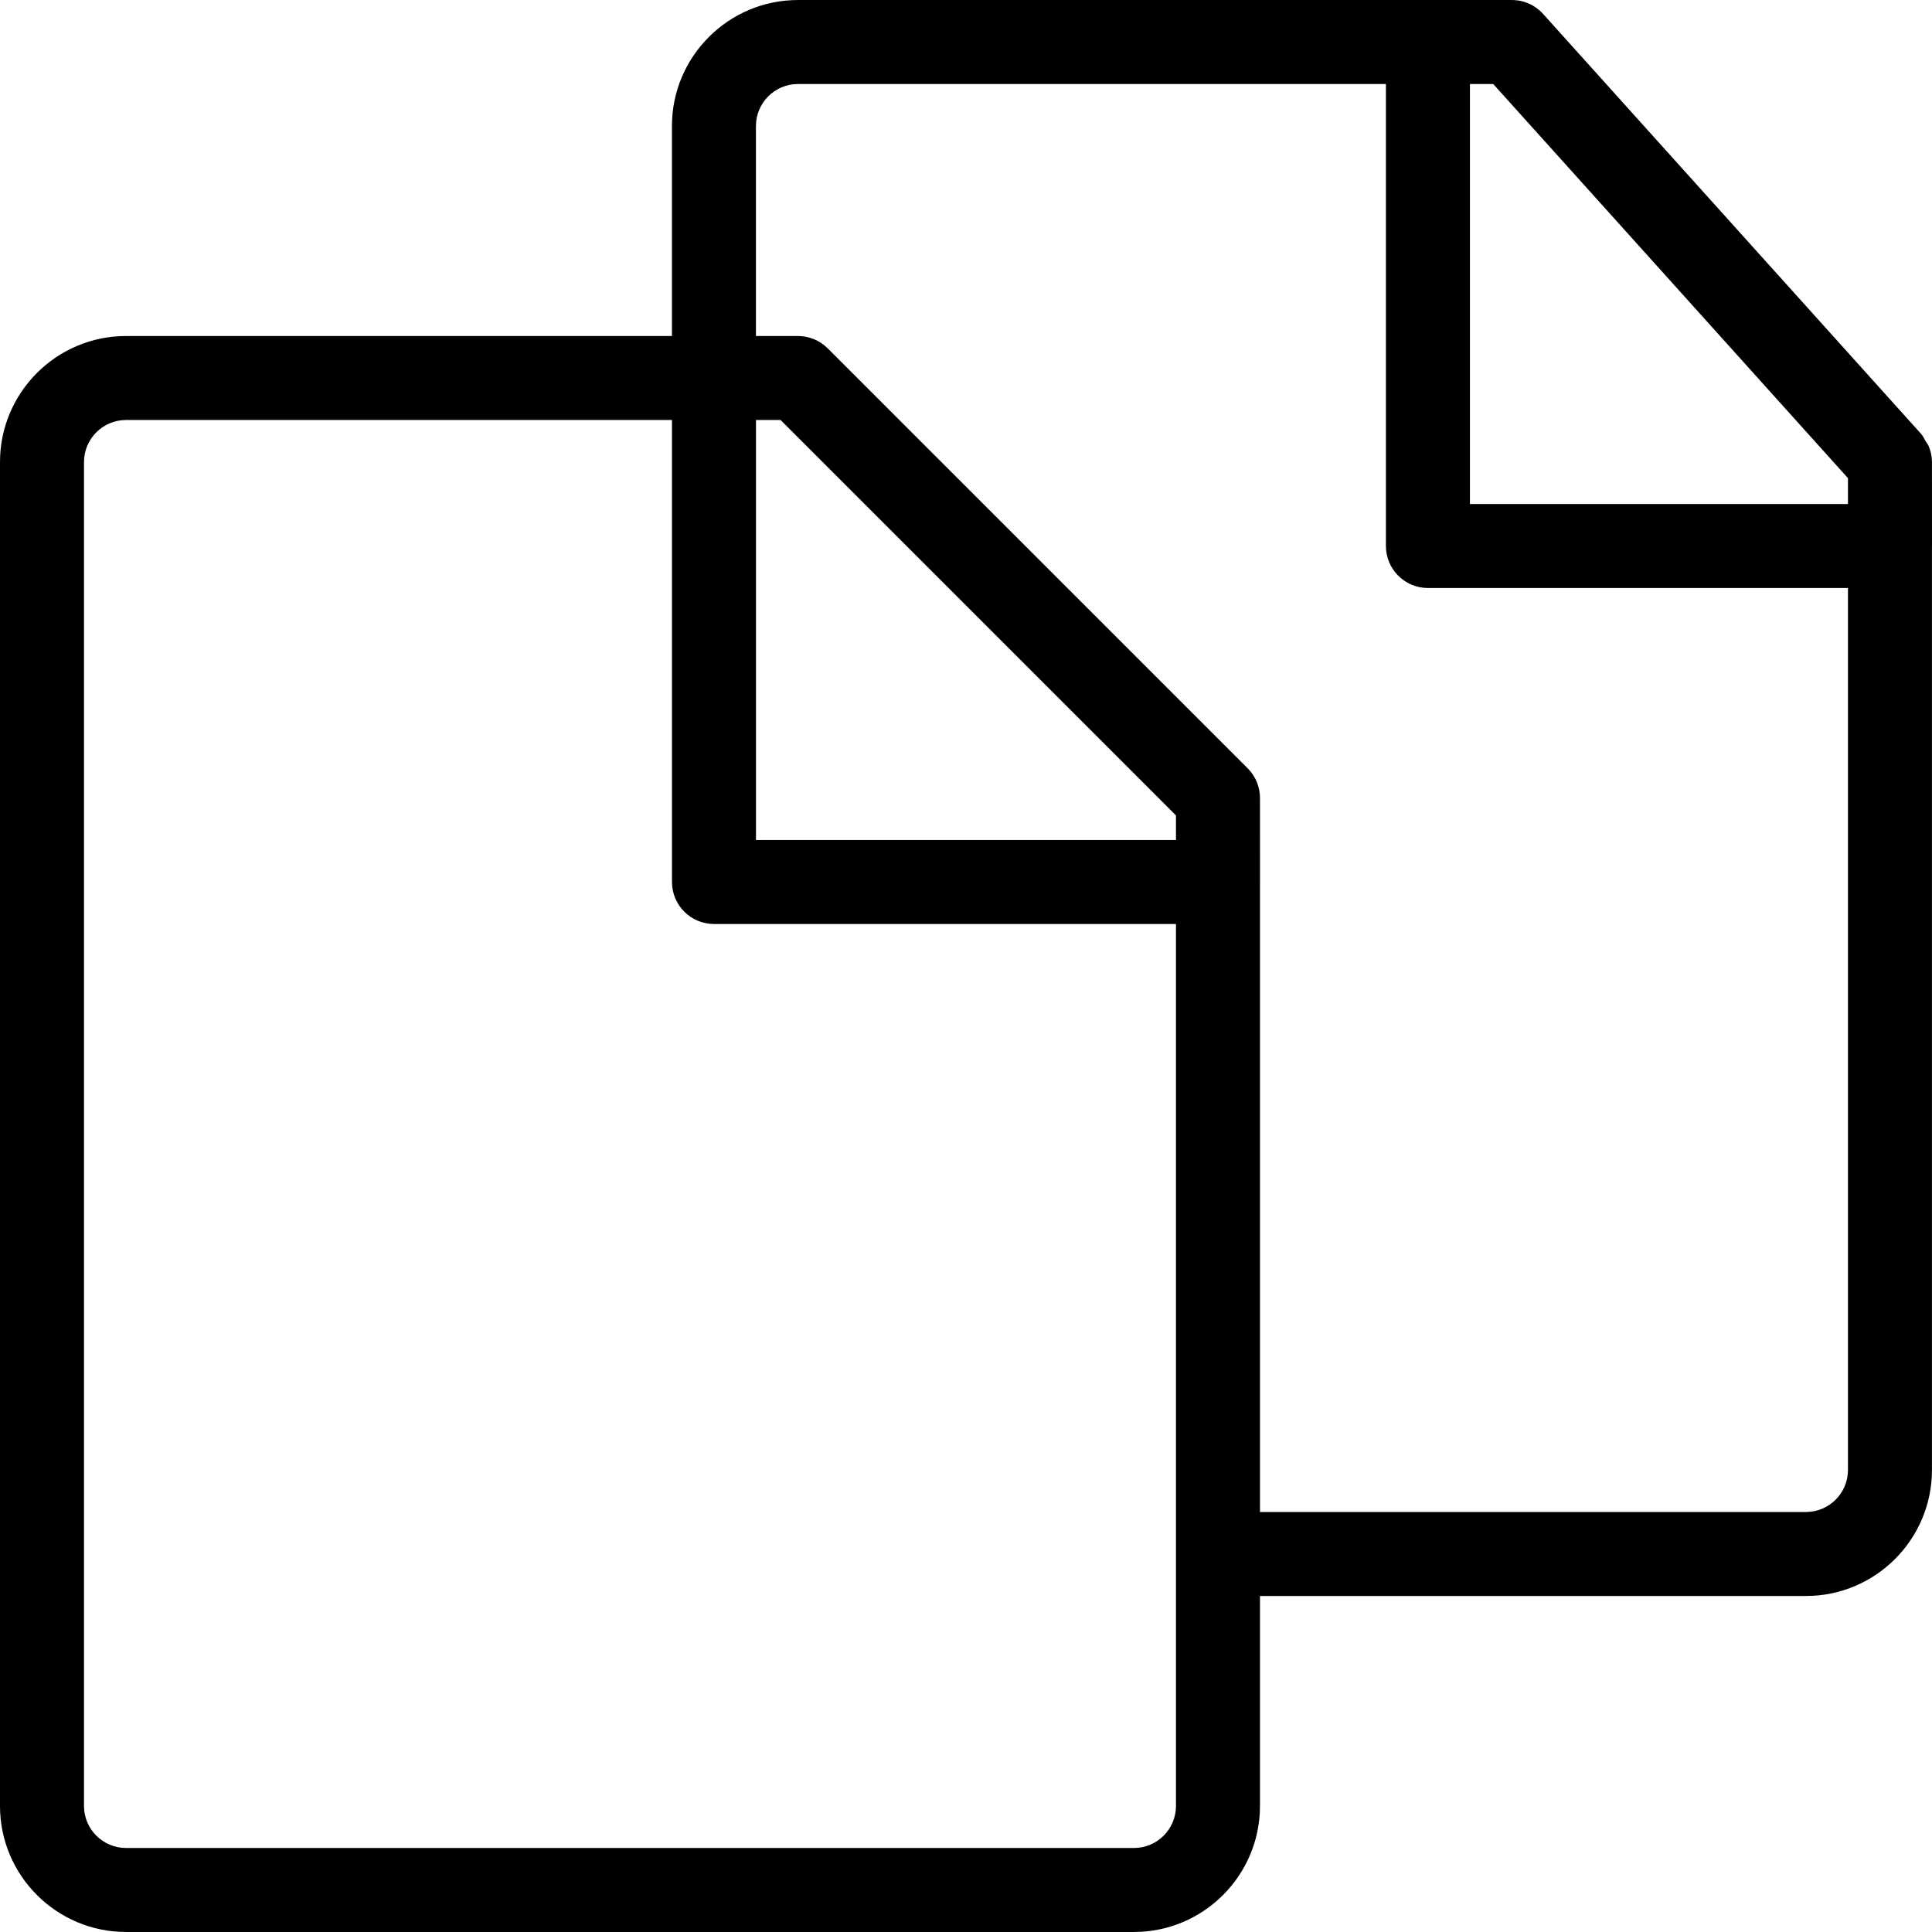
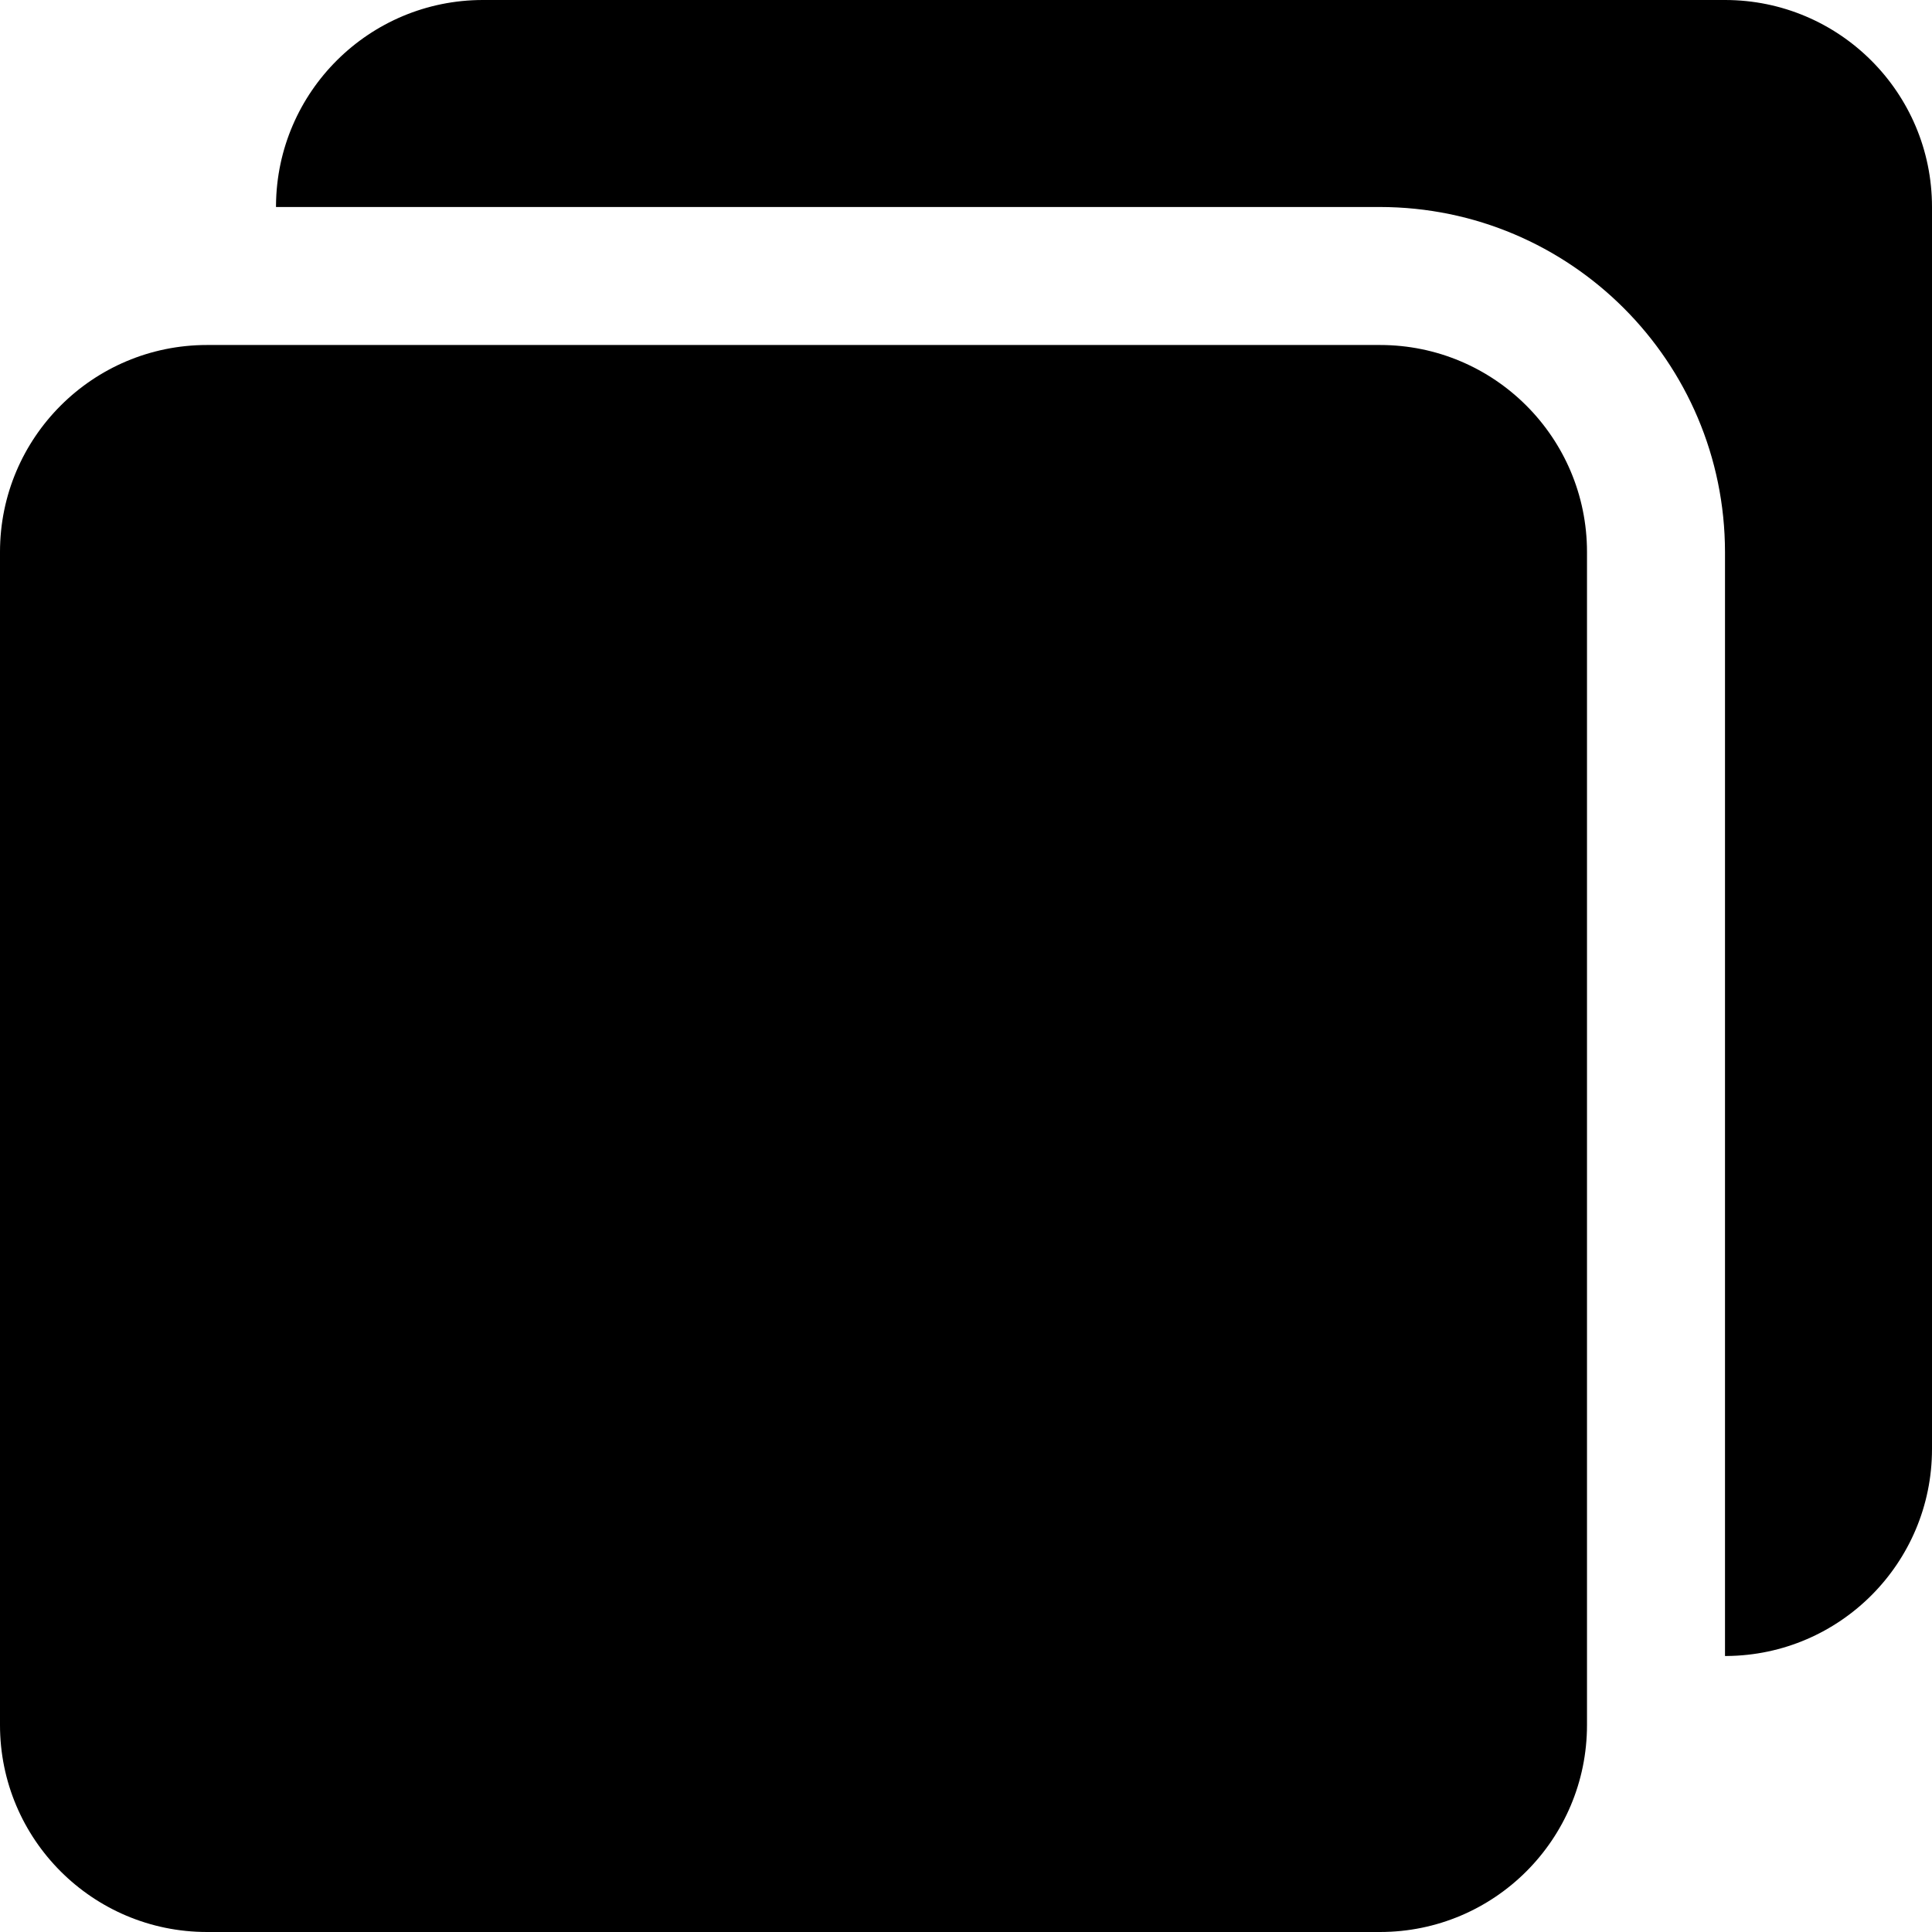
- <svg xmlns="http://www.w3.org/2000/svg" viewBox="0 0 368.008 368.008">
-   <path d="M368 88.004a8 8 0 00-.6-2.976c-.152-.376-.416-.664-.624-1.016-.272-.456-.472-.952-.832-1.352l-72.008-80a7.98 7.98 0 00-5.944-2.656h-136c-13.232 0-24 10.768-24 24v40H24c-13.232 0-24 10.768-24 24v256c0 13.232 10.768 24 24 24h192c13.232 0 24-10.768 24-24v-40h104c13.232 0 24-10.768 24-24v-175.96c0-.016.008-.024.008-.04l-.008-16zm-144 256c0 4.408-3.592 8-8 8H24c-4.408 0-8-3.592-8-8v-256c0-4.408 3.592-8 8-8h104v88c0 4.416 3.584 8 8 8h88v168zm0-184h-80v-80h4.688L224 155.324v4.68zm128 120c0 4.416-3.592 8-8 8H240v-119.64c0-.12.008-.24.008-.36l-.008-16v-.024a7.942 7.942 0 00-2.184-5.464c0-.016-.024-.016-.016-.016 0 0-.008-.008-.008-.016a.017.017 0 01-.016-.016l-.112-.112-80-80A8.019 8.019 0 00152 64.004h-8.008v-40c0-4.408 3.592-8 8-8h112v88c0 4.416 3.584 8 8 8H352v168zm0-184h-72.008v-80h4.44L352 91.076v4.928z" />
+ <svg xmlns="http://www.w3.org/2000/svg" viewBox="0 0 477.867 477.867">
+   <path d="M341.333 85.333H51.2c-28.277 0-51.2 22.923-51.2 51.2v290.133c0 28.277 22.923 51.2 51.2 51.2h290.133c28.277 0 51.2-22.923 51.2-51.2V136.533c0-28.277-22.923-51.2-51.2-51.2z" />
+   <path d="M426.667 0h-307.2c-28.124-.001-50.984 22.684-51.2 50.807v.393h273.067c47.105.056 85.277 38.228 85.333 85.333V409.6h.393c28.124-.216 50.808-23.076 50.807-51.2V51.2c0-28.277-22.923-51.2-51.2-51.2z" />
</svg>
